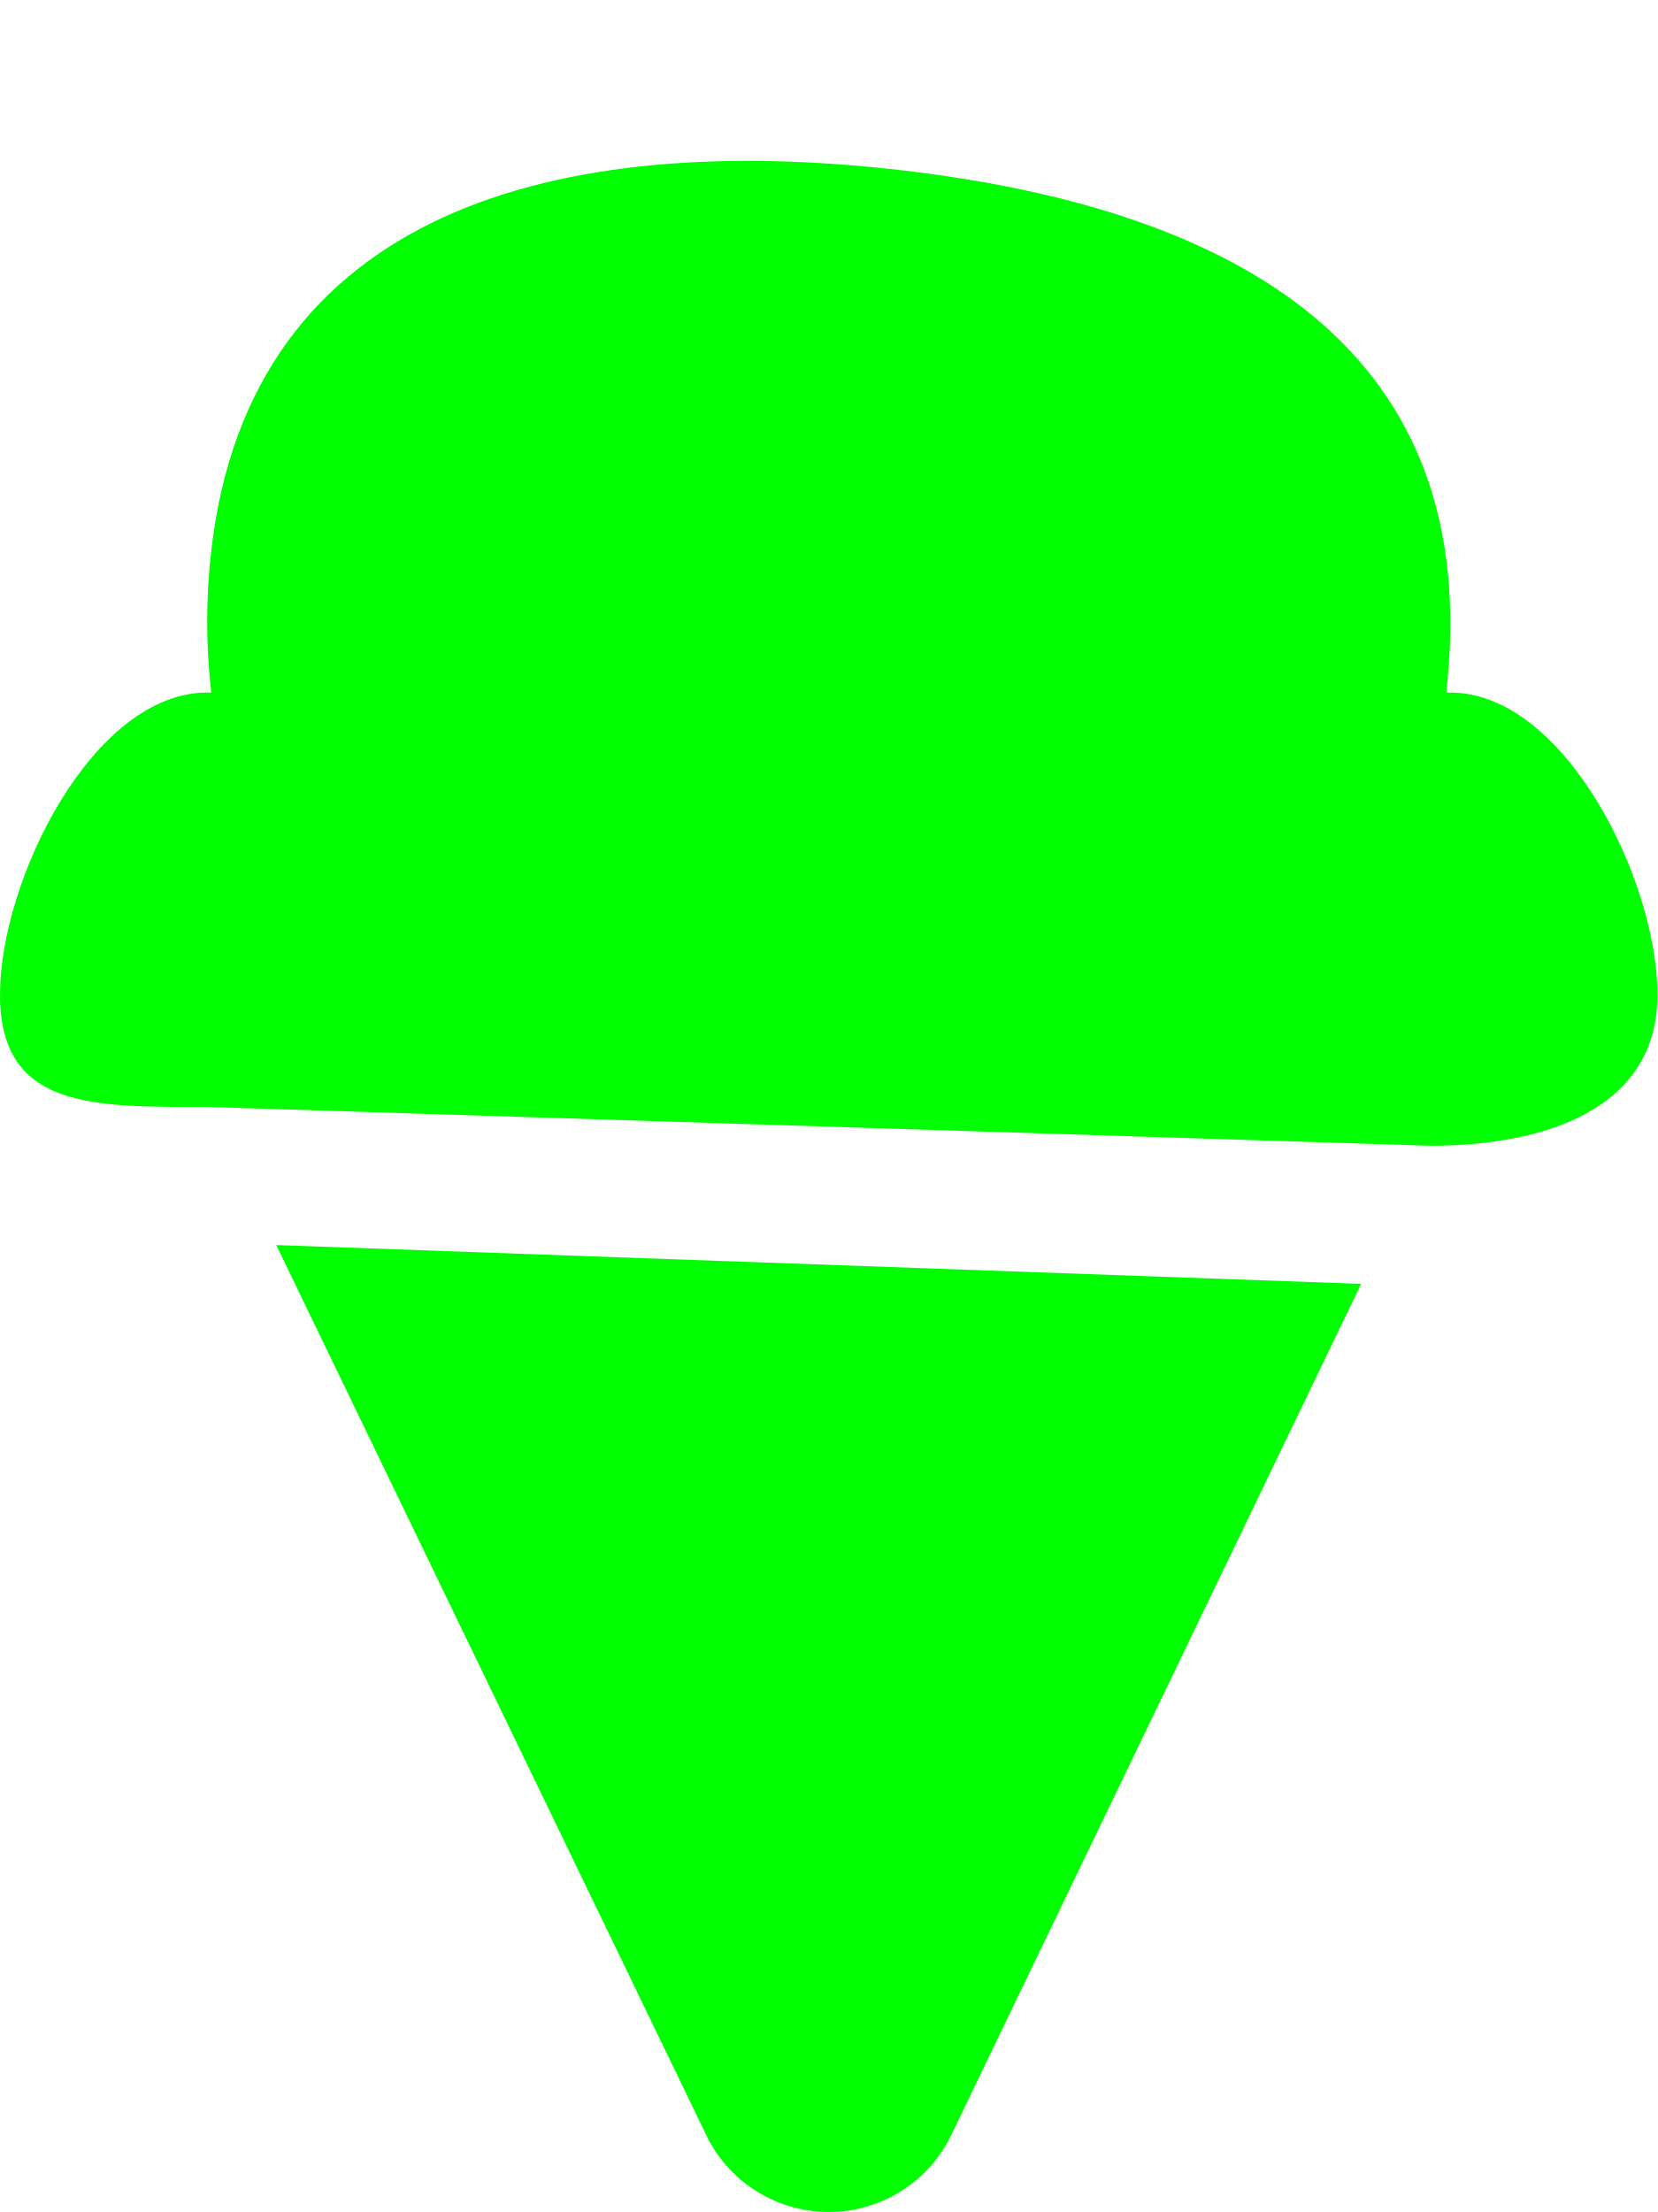
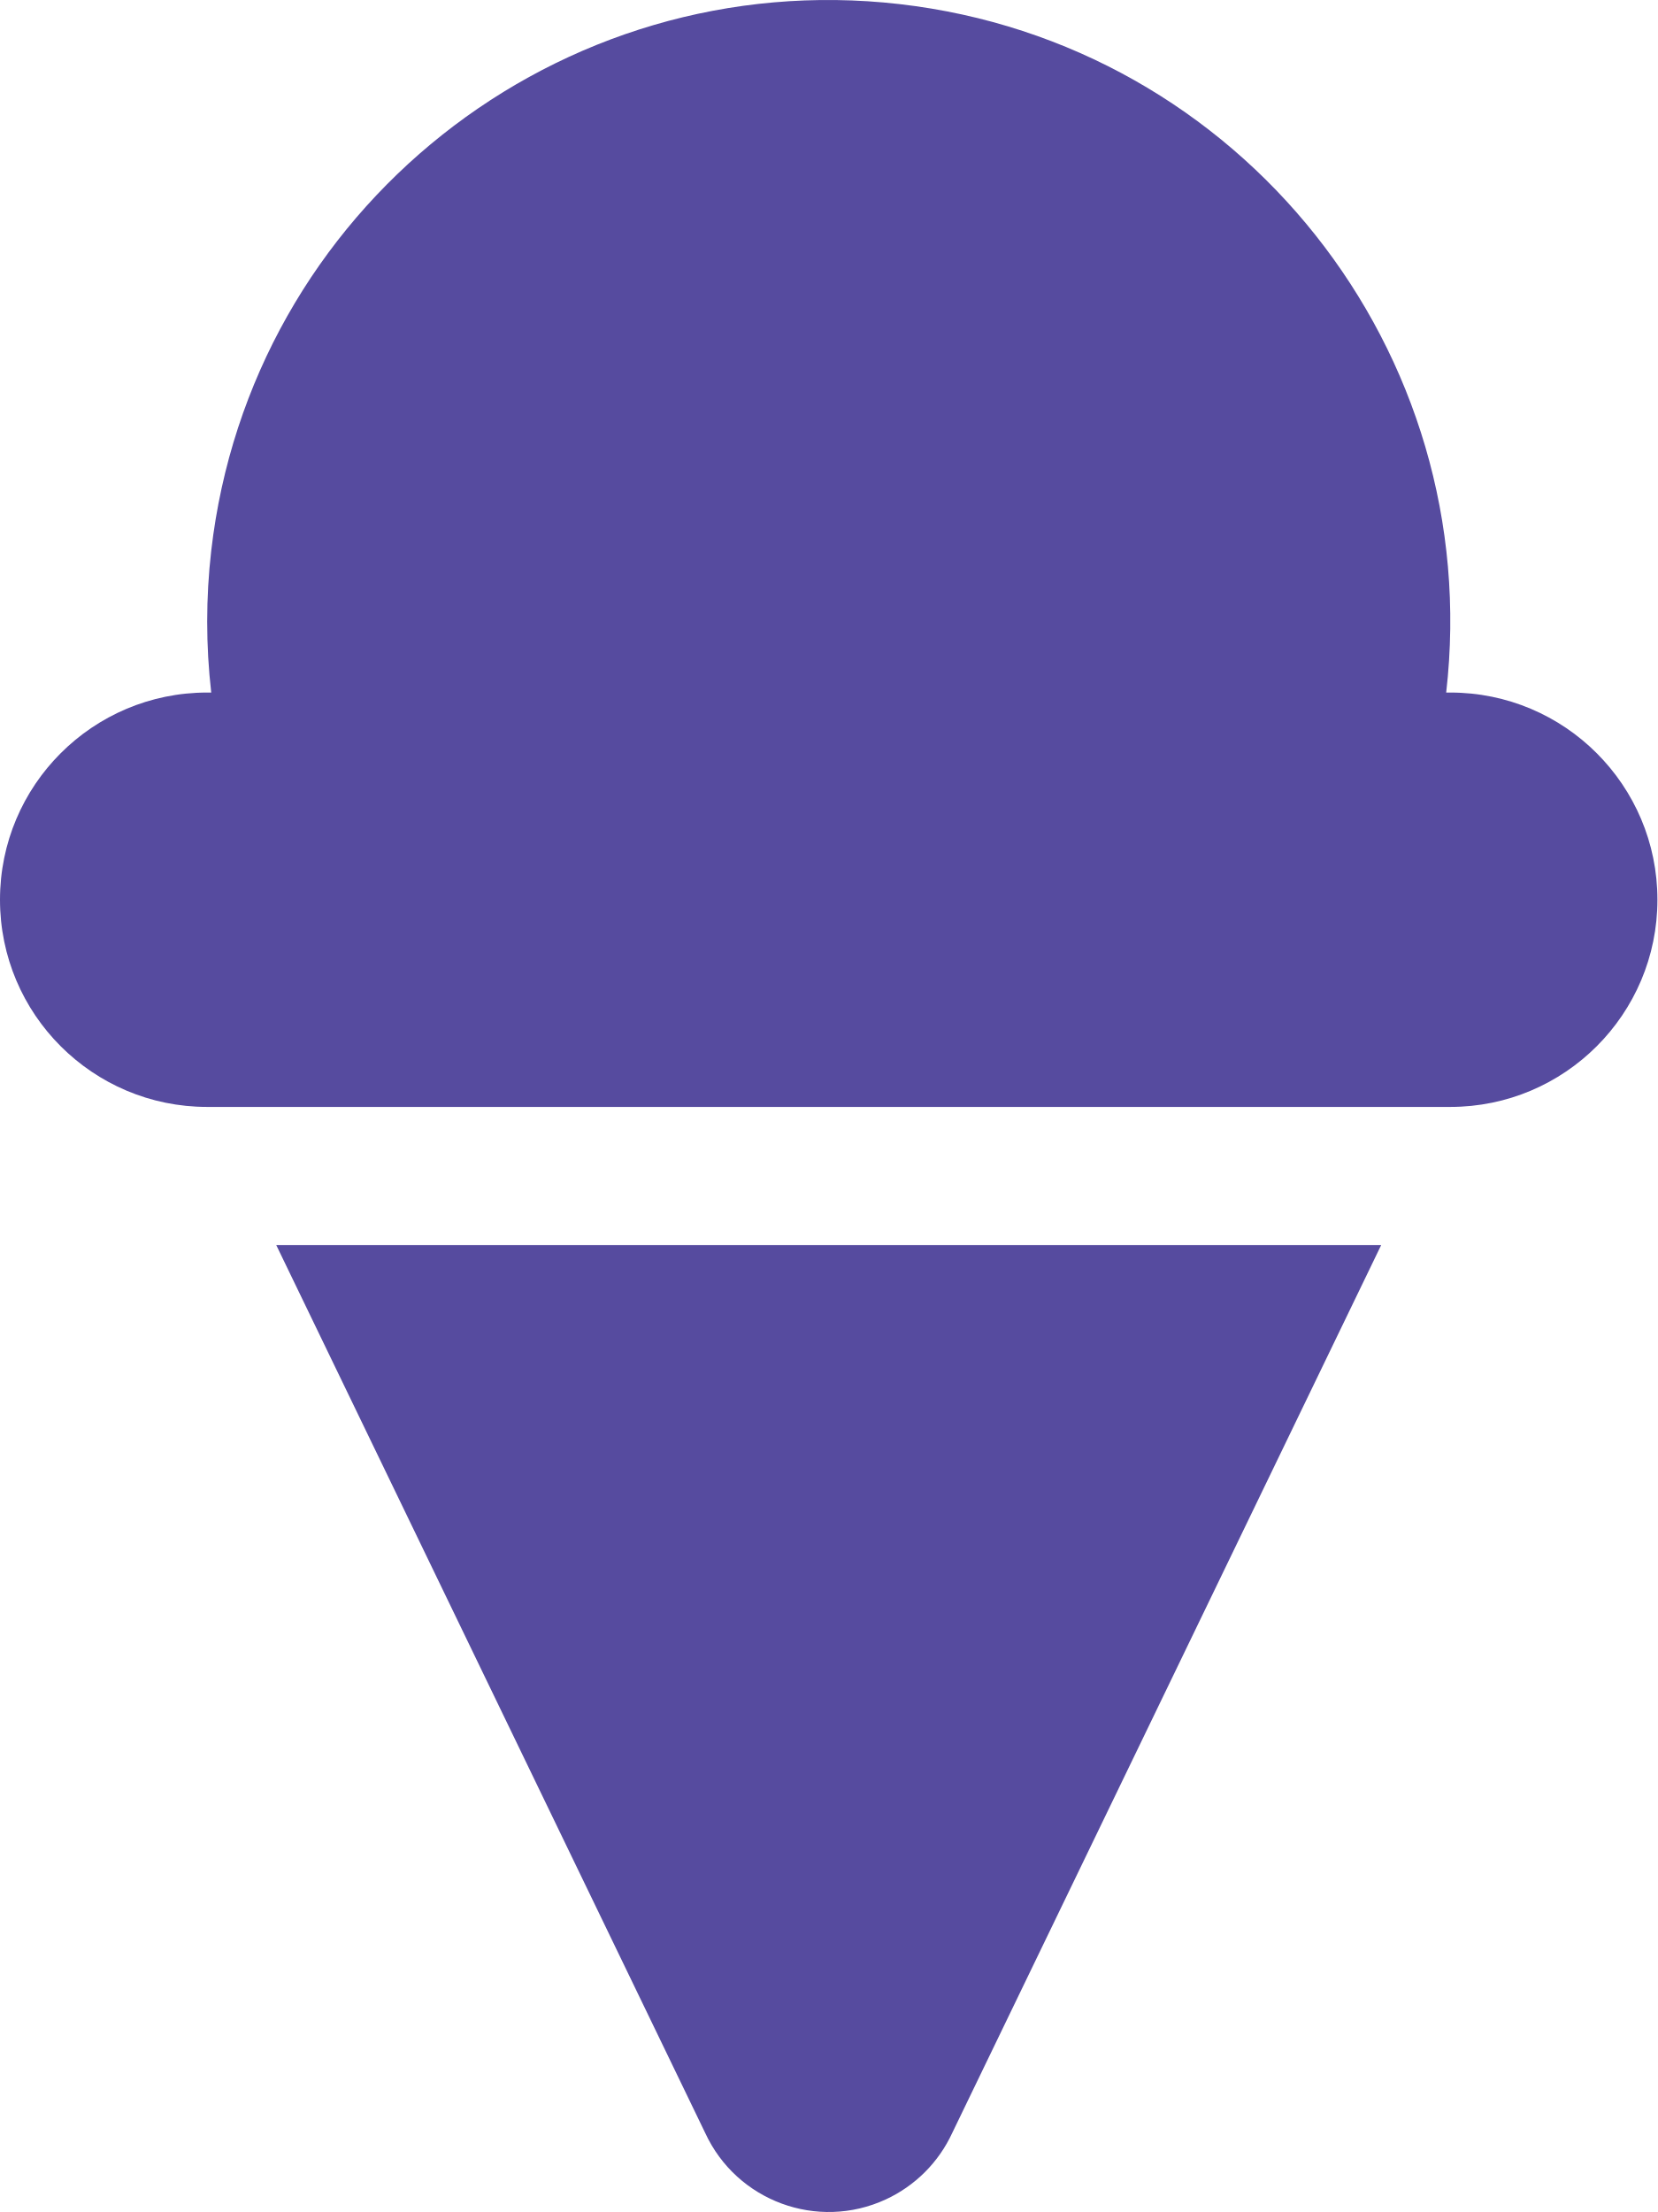
- <svg xmlns="http://www.w3.org/2000/svg" version="1.1" id="Layer_1" x="0px" y="0px" width="524.572px" height="700.045px" viewBox="43.714 45.685 524.572 700.045" enable-background="new 43.714 45.685 524.572 700.045" xml:space="preserve">
-   <path display="none" fill="#564B9F" d="M502.714,264.857h-1.284C513.823,156.924,436.373,59.38,328.44,46.987  c-107.934-12.393-205.477,65.057-217.871,172.99c-1.712,14.911-1.712,29.969,0,44.88h-1.284c-36.214,0-65.571,29.357-65.571,65.572  c0,36.214,29.357,65.571,65.571,65.571h393.428c36.215,0,65.572-29.357,65.572-65.571  C568.286,294.214,538.929,264.857,502.714,264.857z M266.903,720.701c9.964,21.593,35.545,31.021,57.138,21.057  c9.299-4.291,16.765-11.757,21.056-21.057l135.761-280.987H131.143L266.903,720.701z" />
-   <path display="none" d="M498,274.5l-6.5-9.643c12.005-104.545-83.351-113.027-161.768-122.031  C221.799,130.433,129.394,112.567,117,220.5c0.43,19.523,0.04,24.754-1.5,37.5l-5,12c-34.009,11.979-66.786,60.428-66.786,96.643  c0,36.214,29.357,29.357,65.571,29.357l337.881-0.293c47.333,2.793,45.291,31.96,49.333,58.793c2.679,17.784,18.324,87.98,31,96  c12.25,7.75,22.334,5.472,30.432-17.333c6.224-17.529,10.354-115.843,10.354-126.167C568.286,370.786,520.833,292.833,498,274.5z   M266.903,720.701c9.964,21.593,35.545,31.021,57.138,21.057c9.299-4.291,16.765-11.757,21.056-21.057L459.142,484.66L455.5,462.5  l-4.333-22.786H131.143L266.903,720.701z" />
-   <path display="none" fill="#FF0000" d="M502.714,264.857h-1.284C513.823,156.924,436.373,111.894,328.44,99.5  C220.507,87.107,122.963,112.044,110.57,219.977c-1.712,14.911-1.712,29.969,0,44.88h-1.284c-36.214,0-65.571,59.429-65.571,95.643  c0,36.214,29.357,35.5,65.571,35.5h393.428c36.215,0,65.572,0.714,65.572-35.5C568.286,324.286,538.929,264.857,502.714,264.857z   M266.902,720.701c9.965,21.593,35.546,31.021,57.139,21.057c9.299-4.291,16.765-11.757,21.056-21.057l135.761-280.987H131.143  L266.902,720.701z" />
-   <path fill="#00FF00" d="M502.714,264.857h-1.284C513.823,156.924,436.373,111.894,328.44,99.5  c-107.934-12.393-205.478,12.544-217.87,120.477c-1.713,14.911-1.713,29.969,0,44.88h-1.285c-36.213,0-65.571,59.429-65.571,95.643  c0,36.214,29.357,35.5,65.571,35.5l387.071,12.286c36.215,0,71.93-11.572,71.93-47.786  C568.286,324.286,538.929,264.857,502.714,264.857z M266.902,720.701c9.965,21.593,35.546,31.021,57.139,21.057  c9.299-4.291,16.765-11.757,21.056-21.057L474.5,452l-343.357-12.286L266.902,720.701z" />
+ <svg xmlns="http://www.w3.org/2000/svg" version="1.1" id="Layer_1" x="0px" y="0px" width="524.572px" height="700.045px" viewBox="0 0 524.572 700.045" enable-background="new 0 0 524.572 700.045" xml:space="preserve">
+   <path fill="#564B9F" d="M459,219.172h-1.284c12.394-107.933-65.057-205.477-172.989-217.87  C176.792-11.091,79.249,66.359,66.855,174.292c-1.712,14.911-1.712,29.969,0,44.88h-1.284C29.357,219.172,0,248.529,0,284.745  c0,36.214,29.357,65.571,65.571,65.571h393.428c36.215,0,65.572-29.356,65.572-65.571C524.572,248.529,495.215,219.172,459,219.172z   M223.189,675.017c9.964,21.593,35.545,31.021,57.138,21.057c9.299-4.291,16.765-11.757,21.056-21.057l135.762-280.987H87.429  L223.189,675.017z" />
+   <path display="none" d="M454.286,228.815l-6.5-9.643c12.005-104.545-83.351-113.027-161.768-122.031  C178.085,84.749,85.68,66.882,73.286,174.815c0.43,19.523,0.04,24.754-1.5,37.5l-5,12C32.777,236.294,0,284.744,0,320.959  c0,36.214,29.357,29.356,65.571,29.356l337.881-0.293c47.333,2.793,45.291,31.96,49.333,58.793c2.679,17.784,18.324,87.98,31,96  c12.25,7.75,22.334,5.472,30.432-17.333c6.225-17.529,10.354-115.843,10.354-126.167  C524.572,325.102,477.119,247.148,454.286,228.815z M223.189,675.017c9.964,21.593,35.545,31.021,57.138,21.057  c9.299-4.291,16.765-11.757,21.056-21.057l114.045-236.041l-3.642-22.16l-4.333-22.786H87.429L223.189,675.017z" />
+   <path display="none" fill="#FF0000" d="M459,219.172h-1.284c12.394-107.933-65.057-152.963-172.989-165.357  C176.793,41.422,79.249,66.359,66.856,174.292c-1.712,14.911-1.712,29.969,0,44.88h-1.284c-36.214,0-65.571,59.429-65.571,95.643  s29.357,35.5,65.571,35.5H459c36.215,0,65.572,0.714,65.572-35.5S495.215,219.172,459,219.172z M223.188,675.017  c9.966,21.593,35.547,31.021,57.14,21.057c9.299-4.291,16.765-11.757,21.056-21.057l135.762-280.987H87.429L223.188,675.017z" />
+   <path display="none" fill="#00FF00" d="M459,219.172h-1.284c12.394-107.933-65.057-152.963-172.989-165.357  C176.792,41.422,79.248,66.359,66.856,174.292c-1.713,14.911-1.713,29.969,0,44.88h-1.285C29.358,219.172,0,278.602,0,314.815  s29.357,35.5,65.571,35.5l387.071,12.286c36.215,0,71.93-11.572,71.93-47.786S495.215,219.172,459,219.172z M223.188,675.017  c9.966,21.593,35.547,31.021,57.14,21.057c9.299-4.291,16.765-11.757,21.056-21.057l129.403-268.701L87.429,394.029L223.188,675.017  z" />
</svg>
